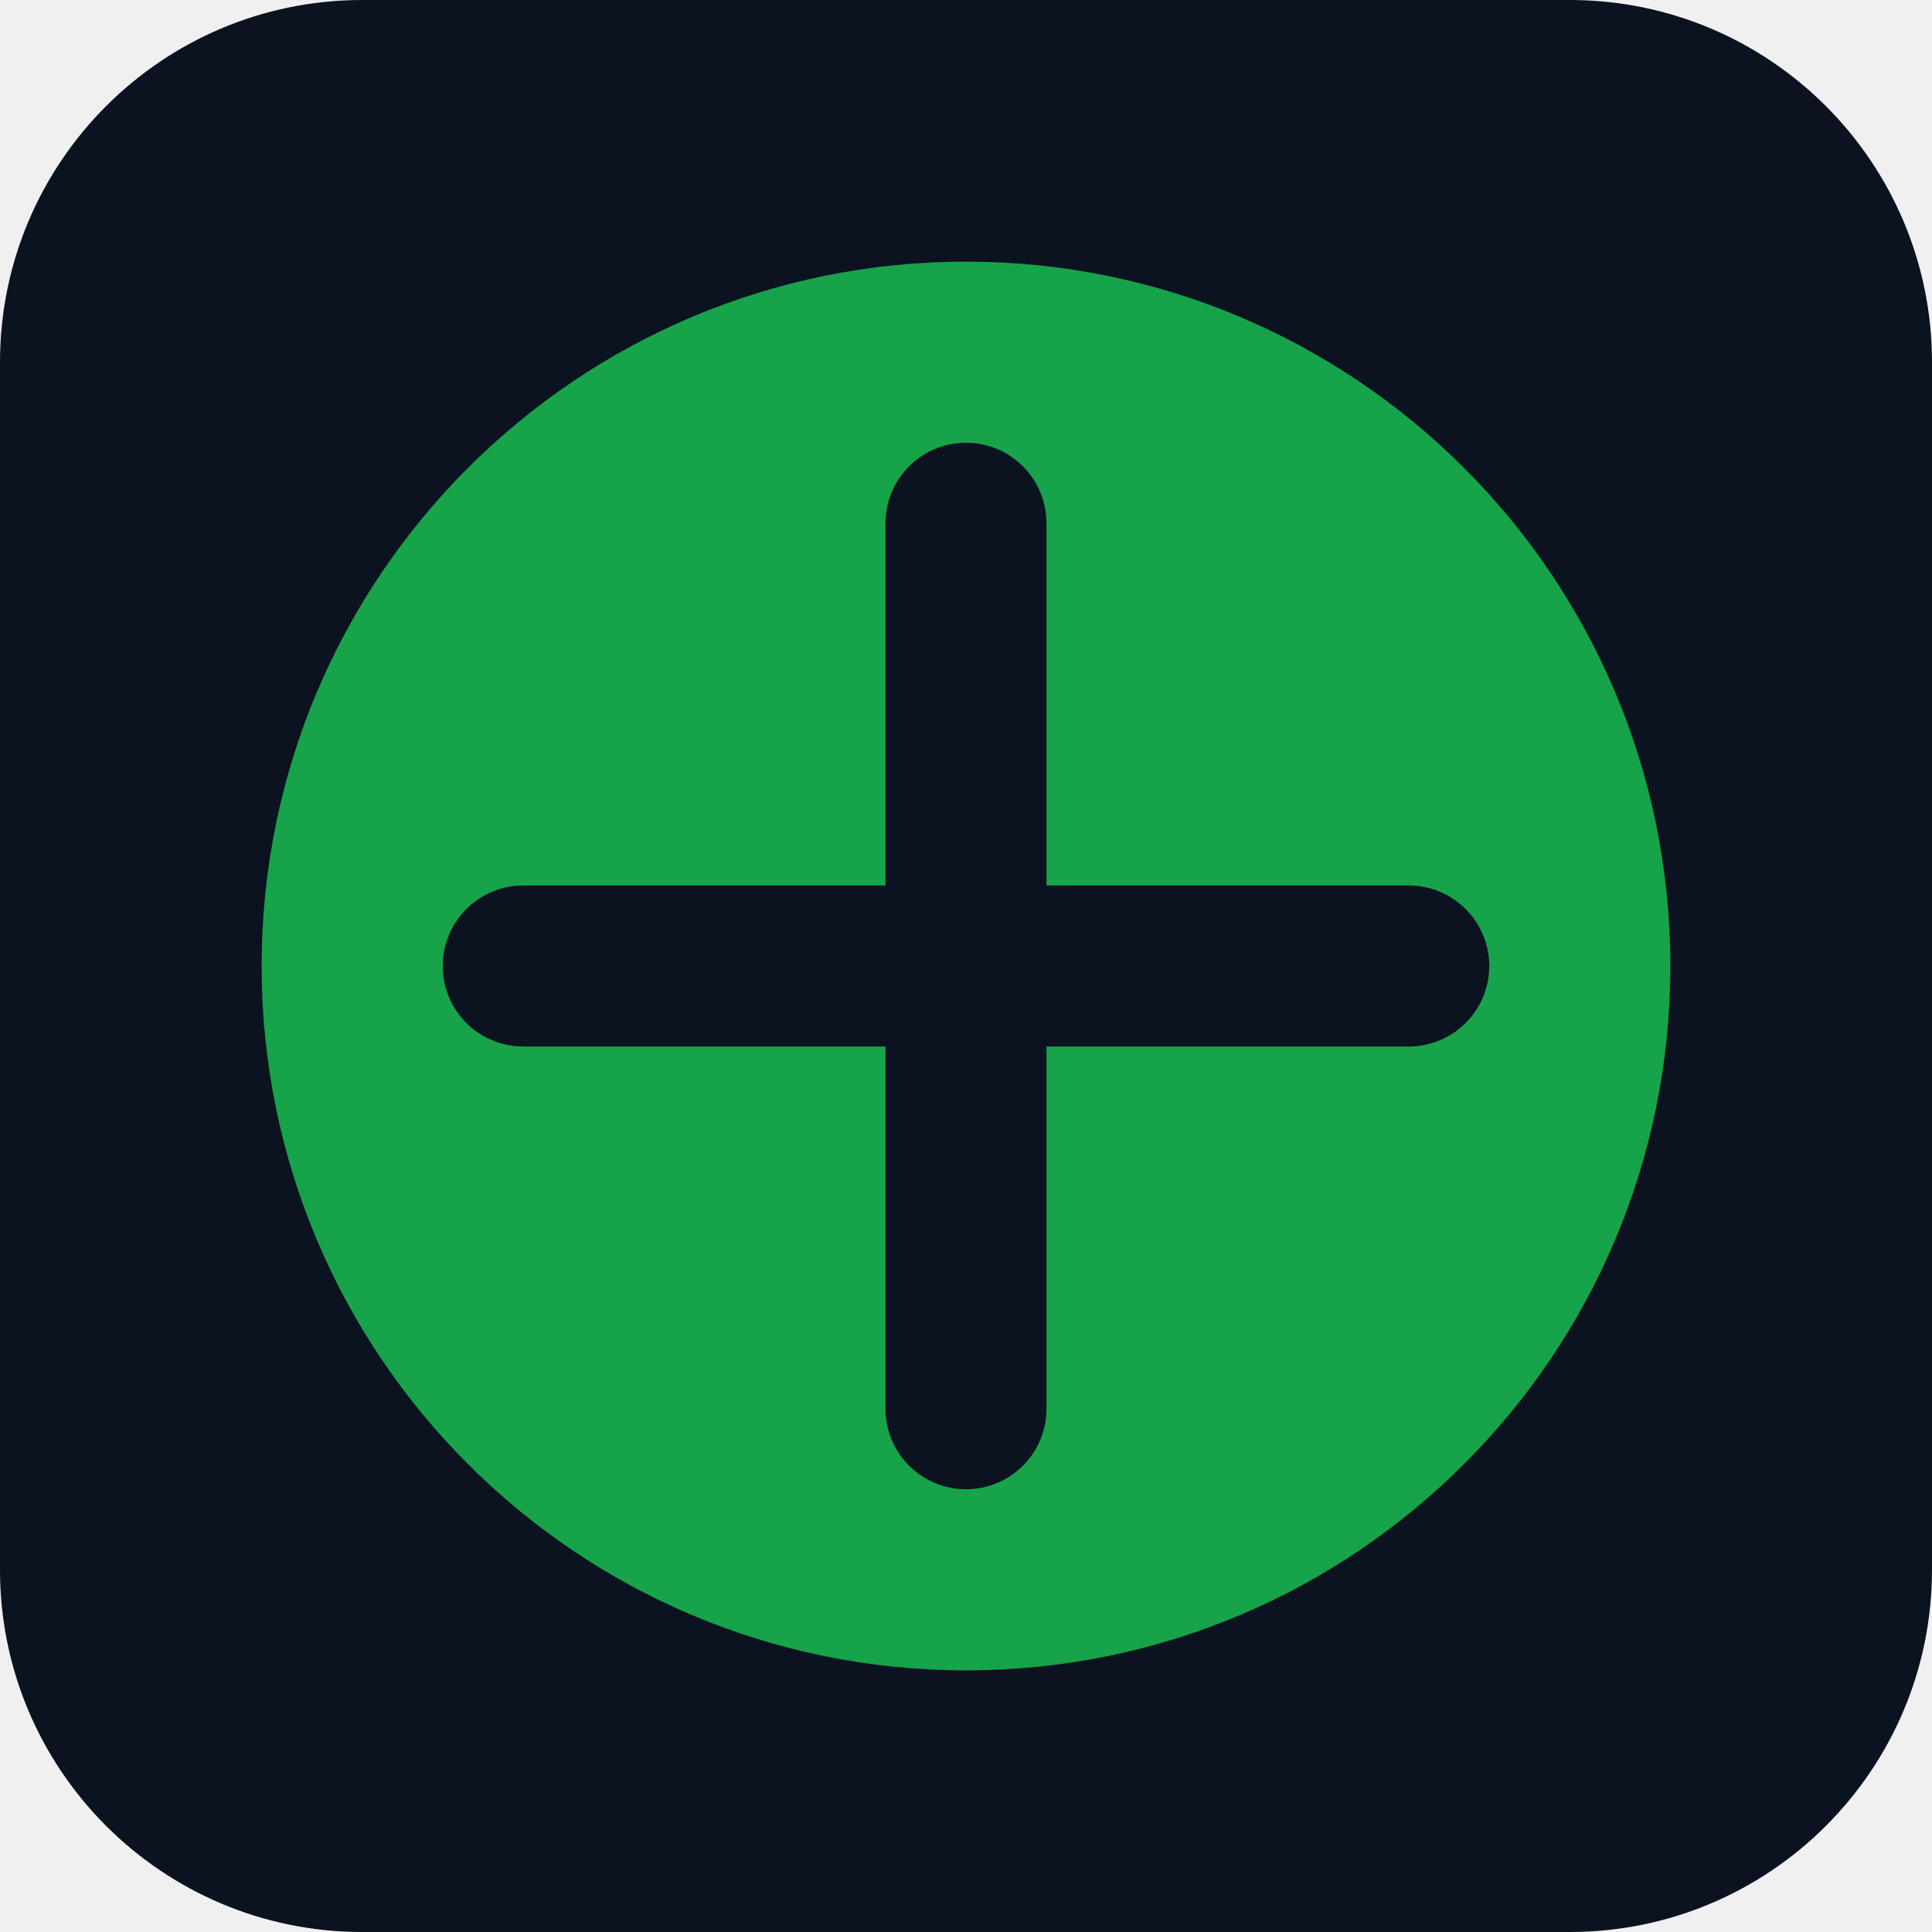
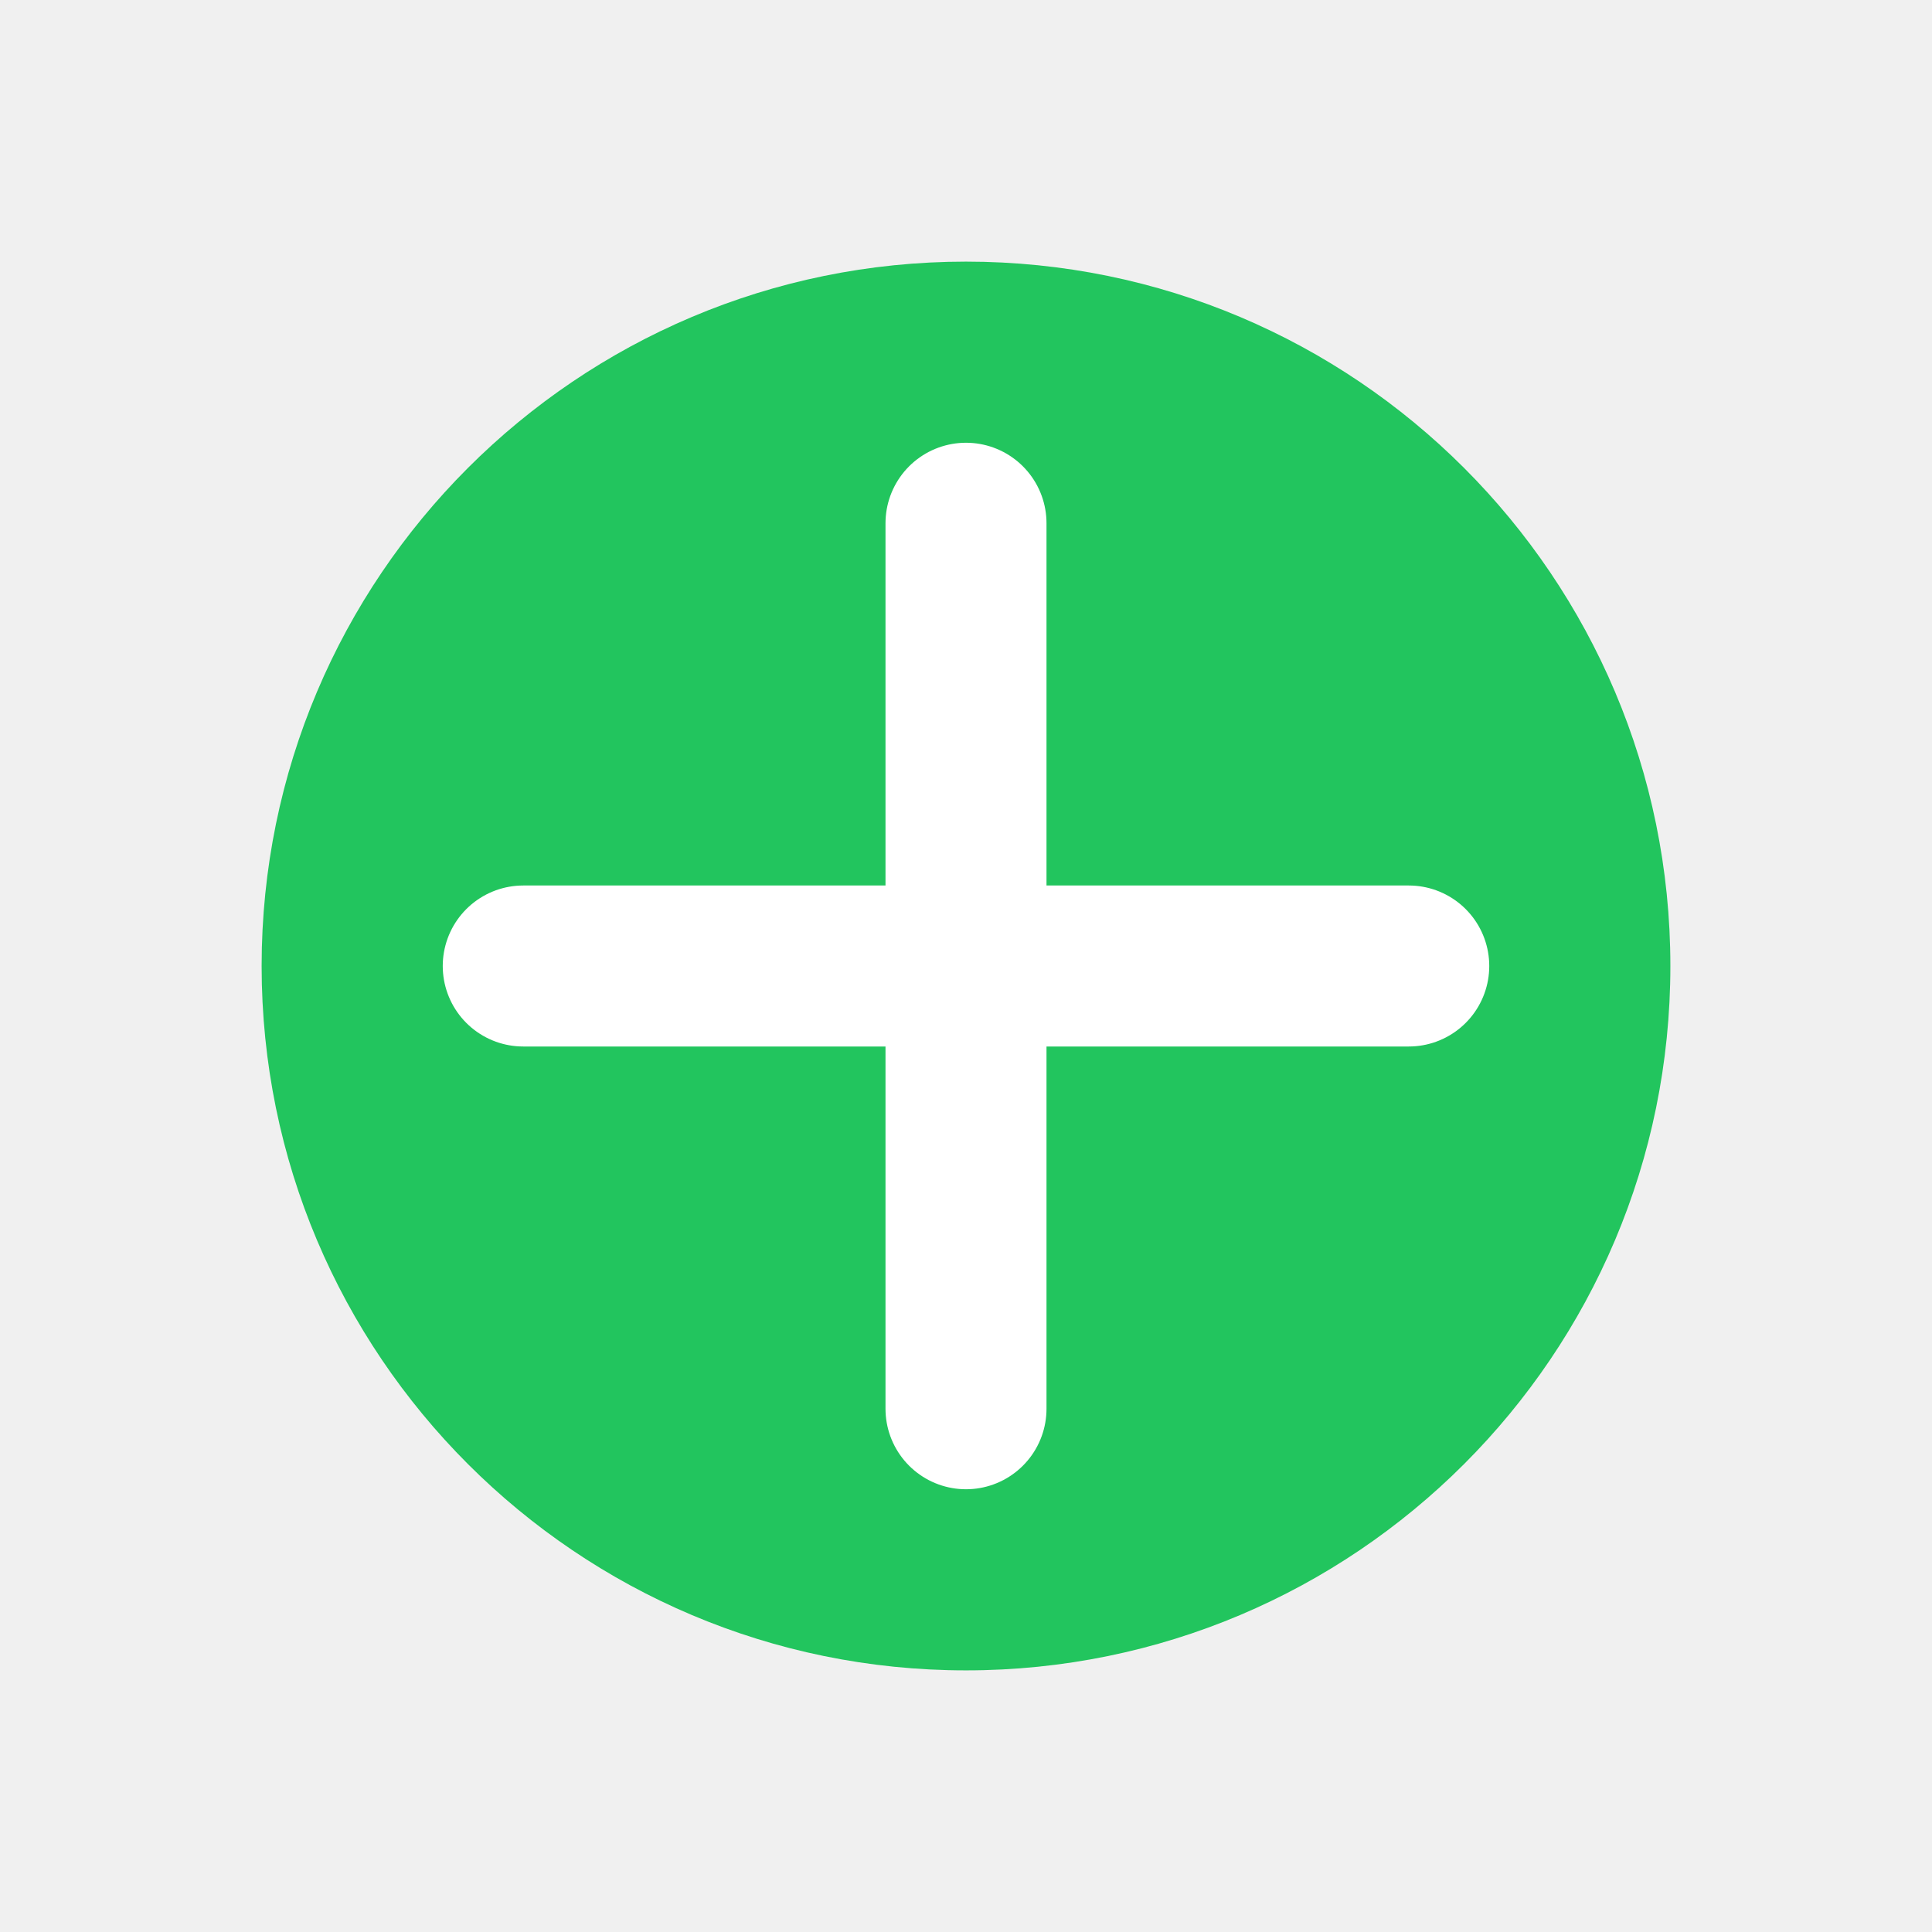
<svg xmlns="http://www.w3.org/2000/svg" width="192" height="192" viewBox="0 0 192 192">
-   <rect width="192" height="192" rx="36" fill="#0b1220" />
-   <circle cx="96" cy="96" r="70" fill="#16a34a" />
-   <path d="M96 52v88M52 96h88" stroke="#0b1220" stroke-width="16" stroke-linecap="round" />
+   <circle cx="96" cy="96" r="70" fill="#22c55e" />
+   <path d="M96 52v88M52 96h88" stroke="#ffffff" stroke-width="16" stroke-linecap="round" />
</svg>
